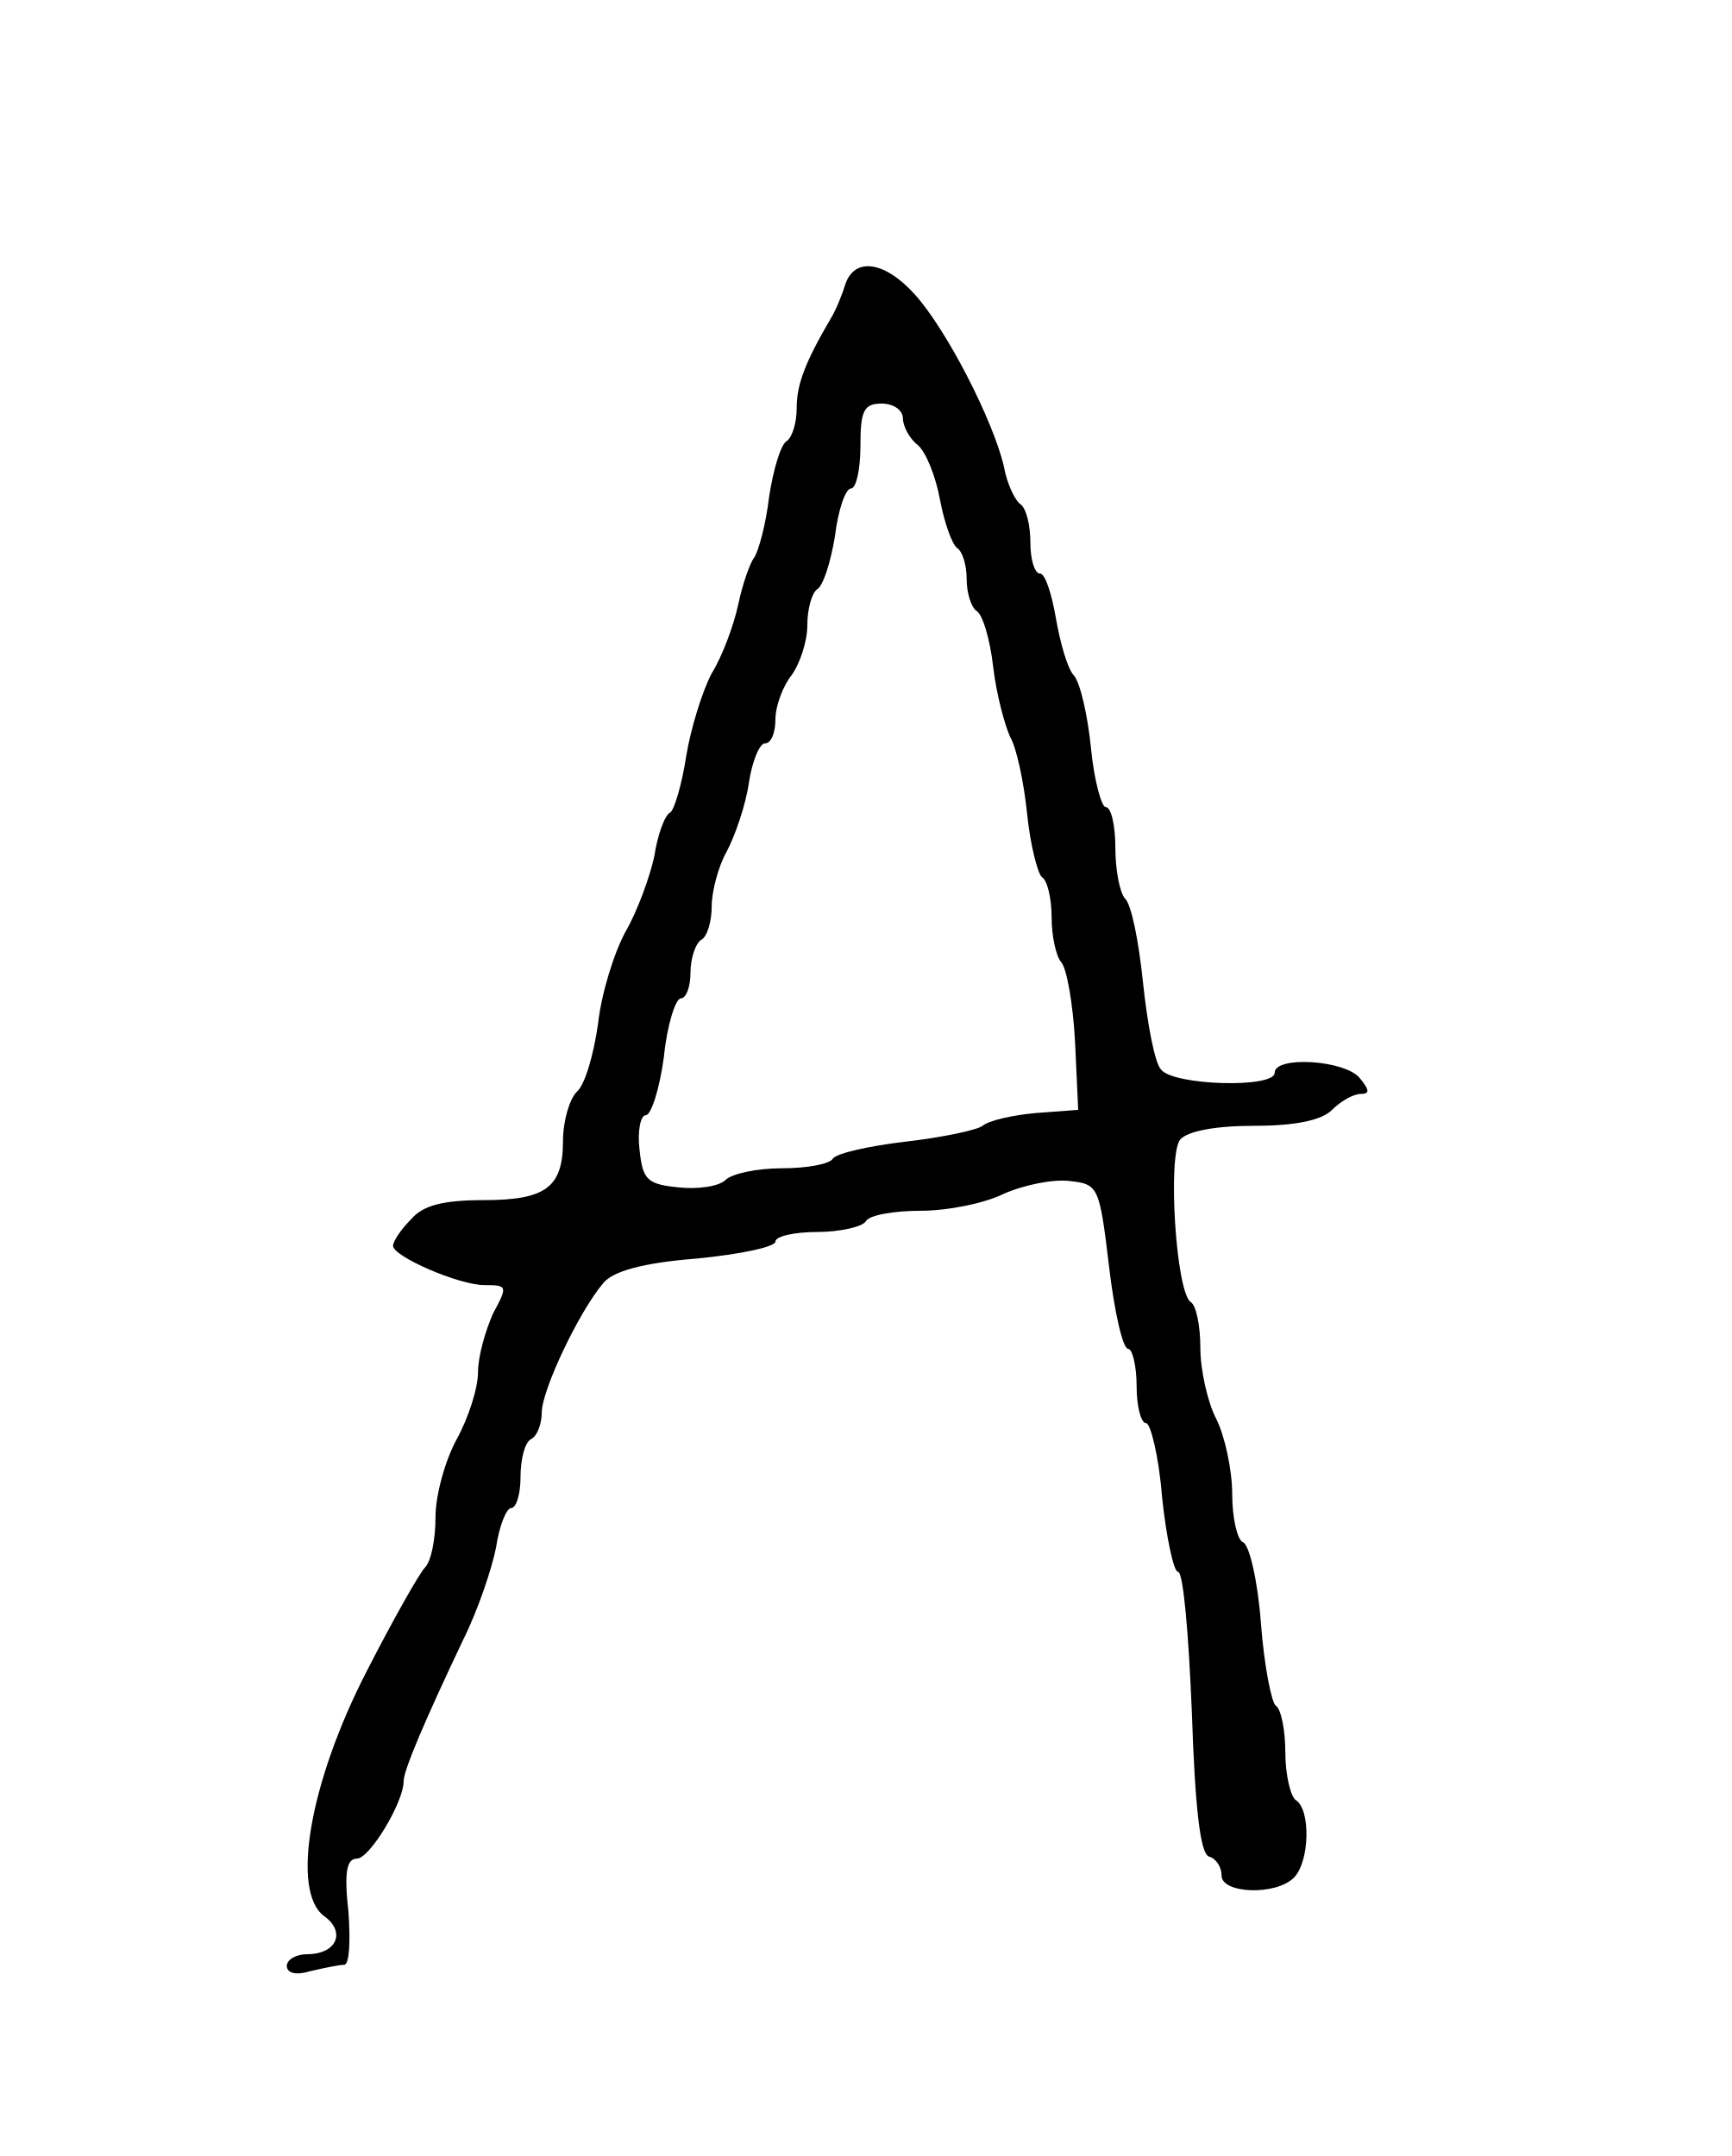
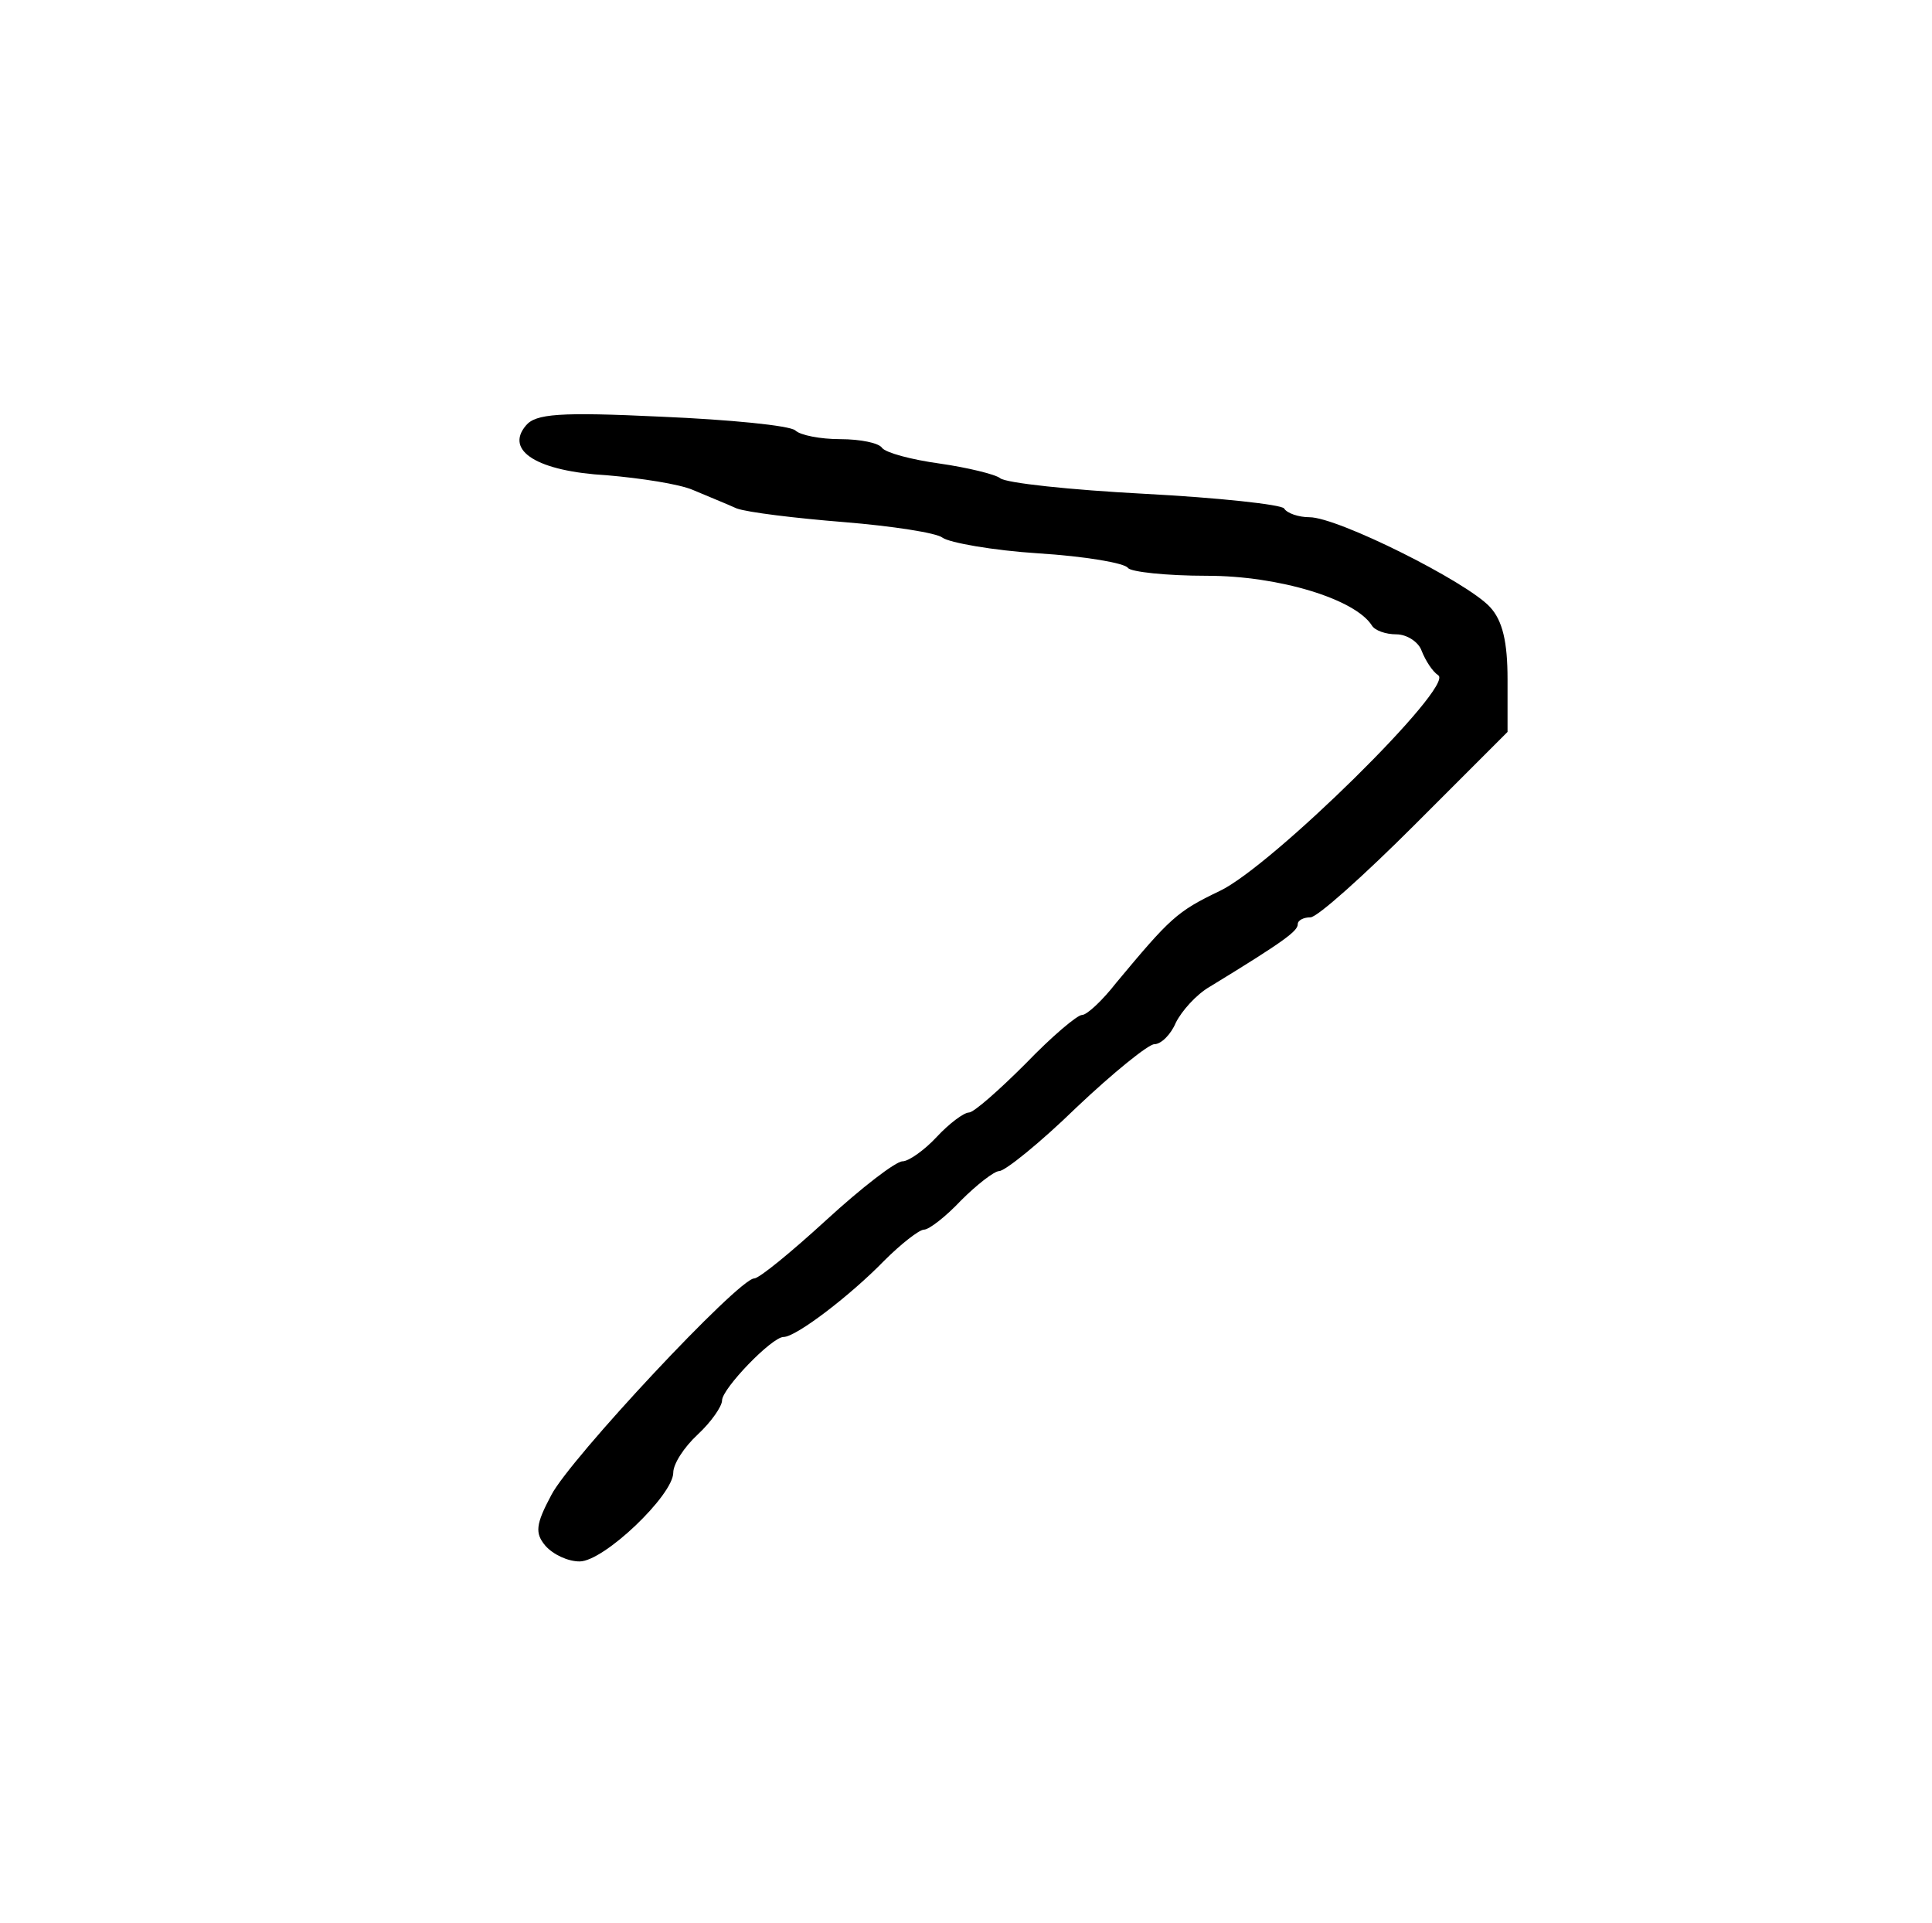
- <svg xmlns="http://www.w3.org/2000/svg" version="1.0" width="163pt" height="203pt" viewBox="0 0 163 203" preserveAspectRatio="xMidYMid meet">
-   <g transform="translate(0,203) scale(0.1,-0.1)" fill="#000000" stroke="none">
-     <path d="M796 1763 c-3 -10 -9 -25 -14 -33 -24 -41 -32 -62 -32 -84 0 -14 -4 -27 -9 -31 -6 -3 -13 -27 -17 -53 -3 -26 -10 -51 -14 -57 -4 -5 -11 -25 -15 -44 -4 -19 -15 -49 -25 -65 -9 -17 -20 -53 -24 -78 -4 -26 -11 -50 -15 -53 -5 -2 -12 -21 -15 -41 -4 -19 -16 -52 -27 -71 -11 -20 -23 -59 -26 -87 -4 -28 -12 -57 -20 -64 -7 -7 -13 -28 -13 -46 0 -44 -16 -56 -75 -56 -38 0 -57 -5 -68 -18 -10 -10 -17 -21 -17 -25 0 -10 62 -37 86 -37 22 0 22 -1 8 -27 -7 -16 -14 -40 -14 -55 0 -15 -9 -43 -20 -63 -11 -20 -20 -53 -20 -73 0 -21 -4 -42 -10 -48 -5 -5 -30 -49 -55 -98 -54 -105 -71 -207 -40 -230 21 -15 12 -36 -16 -36 -10 0 -19 -5 -19 -11 0 -7 9 -9 22 -5 13 3 27 6 32 6 5 0 6 23 4 50 -4 36 -2 50 8 50 12 0 44 53 44 73 0 10 19 55 56 133 14 28 27 67 31 87 3 21 10 37 14 37 5 0 9 13 9 29 0 17 4 33 10 36 6 3 10 15 10 25 0 21 35 95 58 122 9 11 37 19 88 23 41 4 74 11 74 16 0 5 18 9 39 9 22 0 43 5 46 10 3 6 27 10 52 10 25 0 60 7 78 16 18 8 46 14 62 12 27 -3 28 -5 37 -80 5 -43 13 -78 18 -78 4 0 8 -16 8 -35 0 -19 4 -35 9 -35 4 0 12 -31 15 -70 4 -38 11 -70 15 -70 5 0 10 -59 13 -132 3 -91 8 -133 16 -136 7 -2 12 -10 12 -18 0 -17 51 -19 68 -2 15 15 16 64 2 73 -5 3 -10 24 -10 45 0 21 -4 41 -9 44 -4 3 -11 38 -14 78 -3 40 -11 74 -17 76 -5 2 -10 22 -10 45 0 23 -7 55 -15 71 -8 15 -15 46 -15 67 0 21 -4 40 -9 43 -14 9 -22 138 -10 153 7 8 33 13 70 13 38 0 63 5 73 15 8 8 20 15 27 15 9 0 8 4 -1 15 -14 17 -80 21 -80 5 0 -15 -96 -12 -107 3 -6 6 -13 44 -17 82 -4 39 -11 74 -17 79 -5 6 -9 27 -9 48 0 21 -4 38 -9 38 -4 0 -11 25 -14 56 -3 30 -10 61 -16 68 -6 6 -13 31 -17 54 -4 23 -10 42 -15 42 -5 0 -9 13 -9 29 0 17 -4 32 -9 36 -5 3 -13 19 -16 36 -10 43 -54 129 -84 162 -28 31 -56 35 -65 10z m54 -127 c0 -7 6 -19 14 -25 8 -7 17 -30 21 -52 4 -21 11 -41 16 -45 5 -3 9 -16 9 -29 0 -13 4 -26 9 -30 6 -3 13 -27 16 -53 3 -26 11 -55 16 -66 6 -10 13 -43 16 -73 3 -29 10 -56 14 -59 5 -3 9 -20 9 -38 0 -17 4 -36 9 -42 5 -5 11 -38 13 -74 l3 -65 -40 -3 c-22 -2 -44 -7 -50 -12 -5 -4 -38 -11 -73 -15 -34 -4 -65 -11 -68 -16 -3 -5 -24 -9 -48 -9 -23 0 -47 -5 -53 -11 -6 -6 -26 -9 -44 -7 -30 3 -34 7 -37 36 -2 17 1 32 6 32 5 0 13 25 17 55 3 30 11 55 16 55 5 0 9 11 9 24 0 14 5 28 10 31 6 3 10 18 10 32 0 13 6 37 14 51 8 15 18 44 21 65 3 20 10 37 15 37 6 0 10 10 10 23 0 12 7 31 15 41 8 11 15 32 15 47 0 15 4 30 9 34 6 3 13 26 17 50 3 25 10 45 15 45 5 0 9 18 9 40 0 33 3 40 20 40 11 0 20 -6 20 -14z" />
+ <svg xmlns="http://www.w3.org/2000/svg" version="1.0" width="198pt" height="197pt" viewBox="0 0 198 197" preserveAspectRatio="xMidYMid meet">
+   <g transform="translate(0,197) scale(0.1,-0.1)" fill="#000000" stroke="none">
+     <path d="M539 1534 c-22 -26 12 -47 83 -51 35 -3 74 -9 88 -15 14 -6 34 -14 45 -19 11 -4 60 -10 110 -14 49 -4 95 -11 101 -16 7 -5 51 -13 98 -16 48 -3 89 -10 92 -15 3 -4 39 -8 81 -8 74 0 152 -24 169 -51 3 -5 14 -9 25 -9 11 0 23 -8 26 -17 4 -10 11 -21 17 -25 17 -11 -171 -196 -224 -221 -44 -21 -51 -28 -106 -94 -14 -18 -30 -33 -35 -33 -5 0 -31 -22 -58 -50 -27 -27 -53 -50 -58 -50 -5 0 -20 -11 -33 -25 -13 -14 -29 -25 -35 -25 -7 0 -42 -27 -78 -60 -36 -33 -69 -60 -74 -60 -16 0 -189 -185 -208 -222 -16 -30 -17 -39 -6 -52 8 -9 23 -16 35 -16 25 0 96 68 96 91 0 9 11 26 25 39 14 13 25 29 25 35 0 12 51 65 63 65 13 0 69 43 103 78 17 17 36 32 41 32 5 0 22 13 38 30 16 16 34 30 39 30 6 0 42 29 79 65 38 36 74 65 80 65 7 0 17 10 22 22 6 12 21 29 35 37 77 47 90 57 90 64 0 4 6 7 13 7 7 0 55 43 107 95 l95 95 0 54 c0 38 -5 60 -18 74 -24 26 -156 92 -185 92 -11 0 -23 4 -26 9 -3 4 -67 11 -143 15 -76 4 -142 11 -148 16 -5 4 -34 11 -62 15 -29 4 -55 11 -59 16 -3 5 -22 9 -43 9 -20 0 -41 4 -46 9 -6 5 -67 11 -137 14 -105 5 -129 3 -139 -9z" />
  </g>
</svg>
